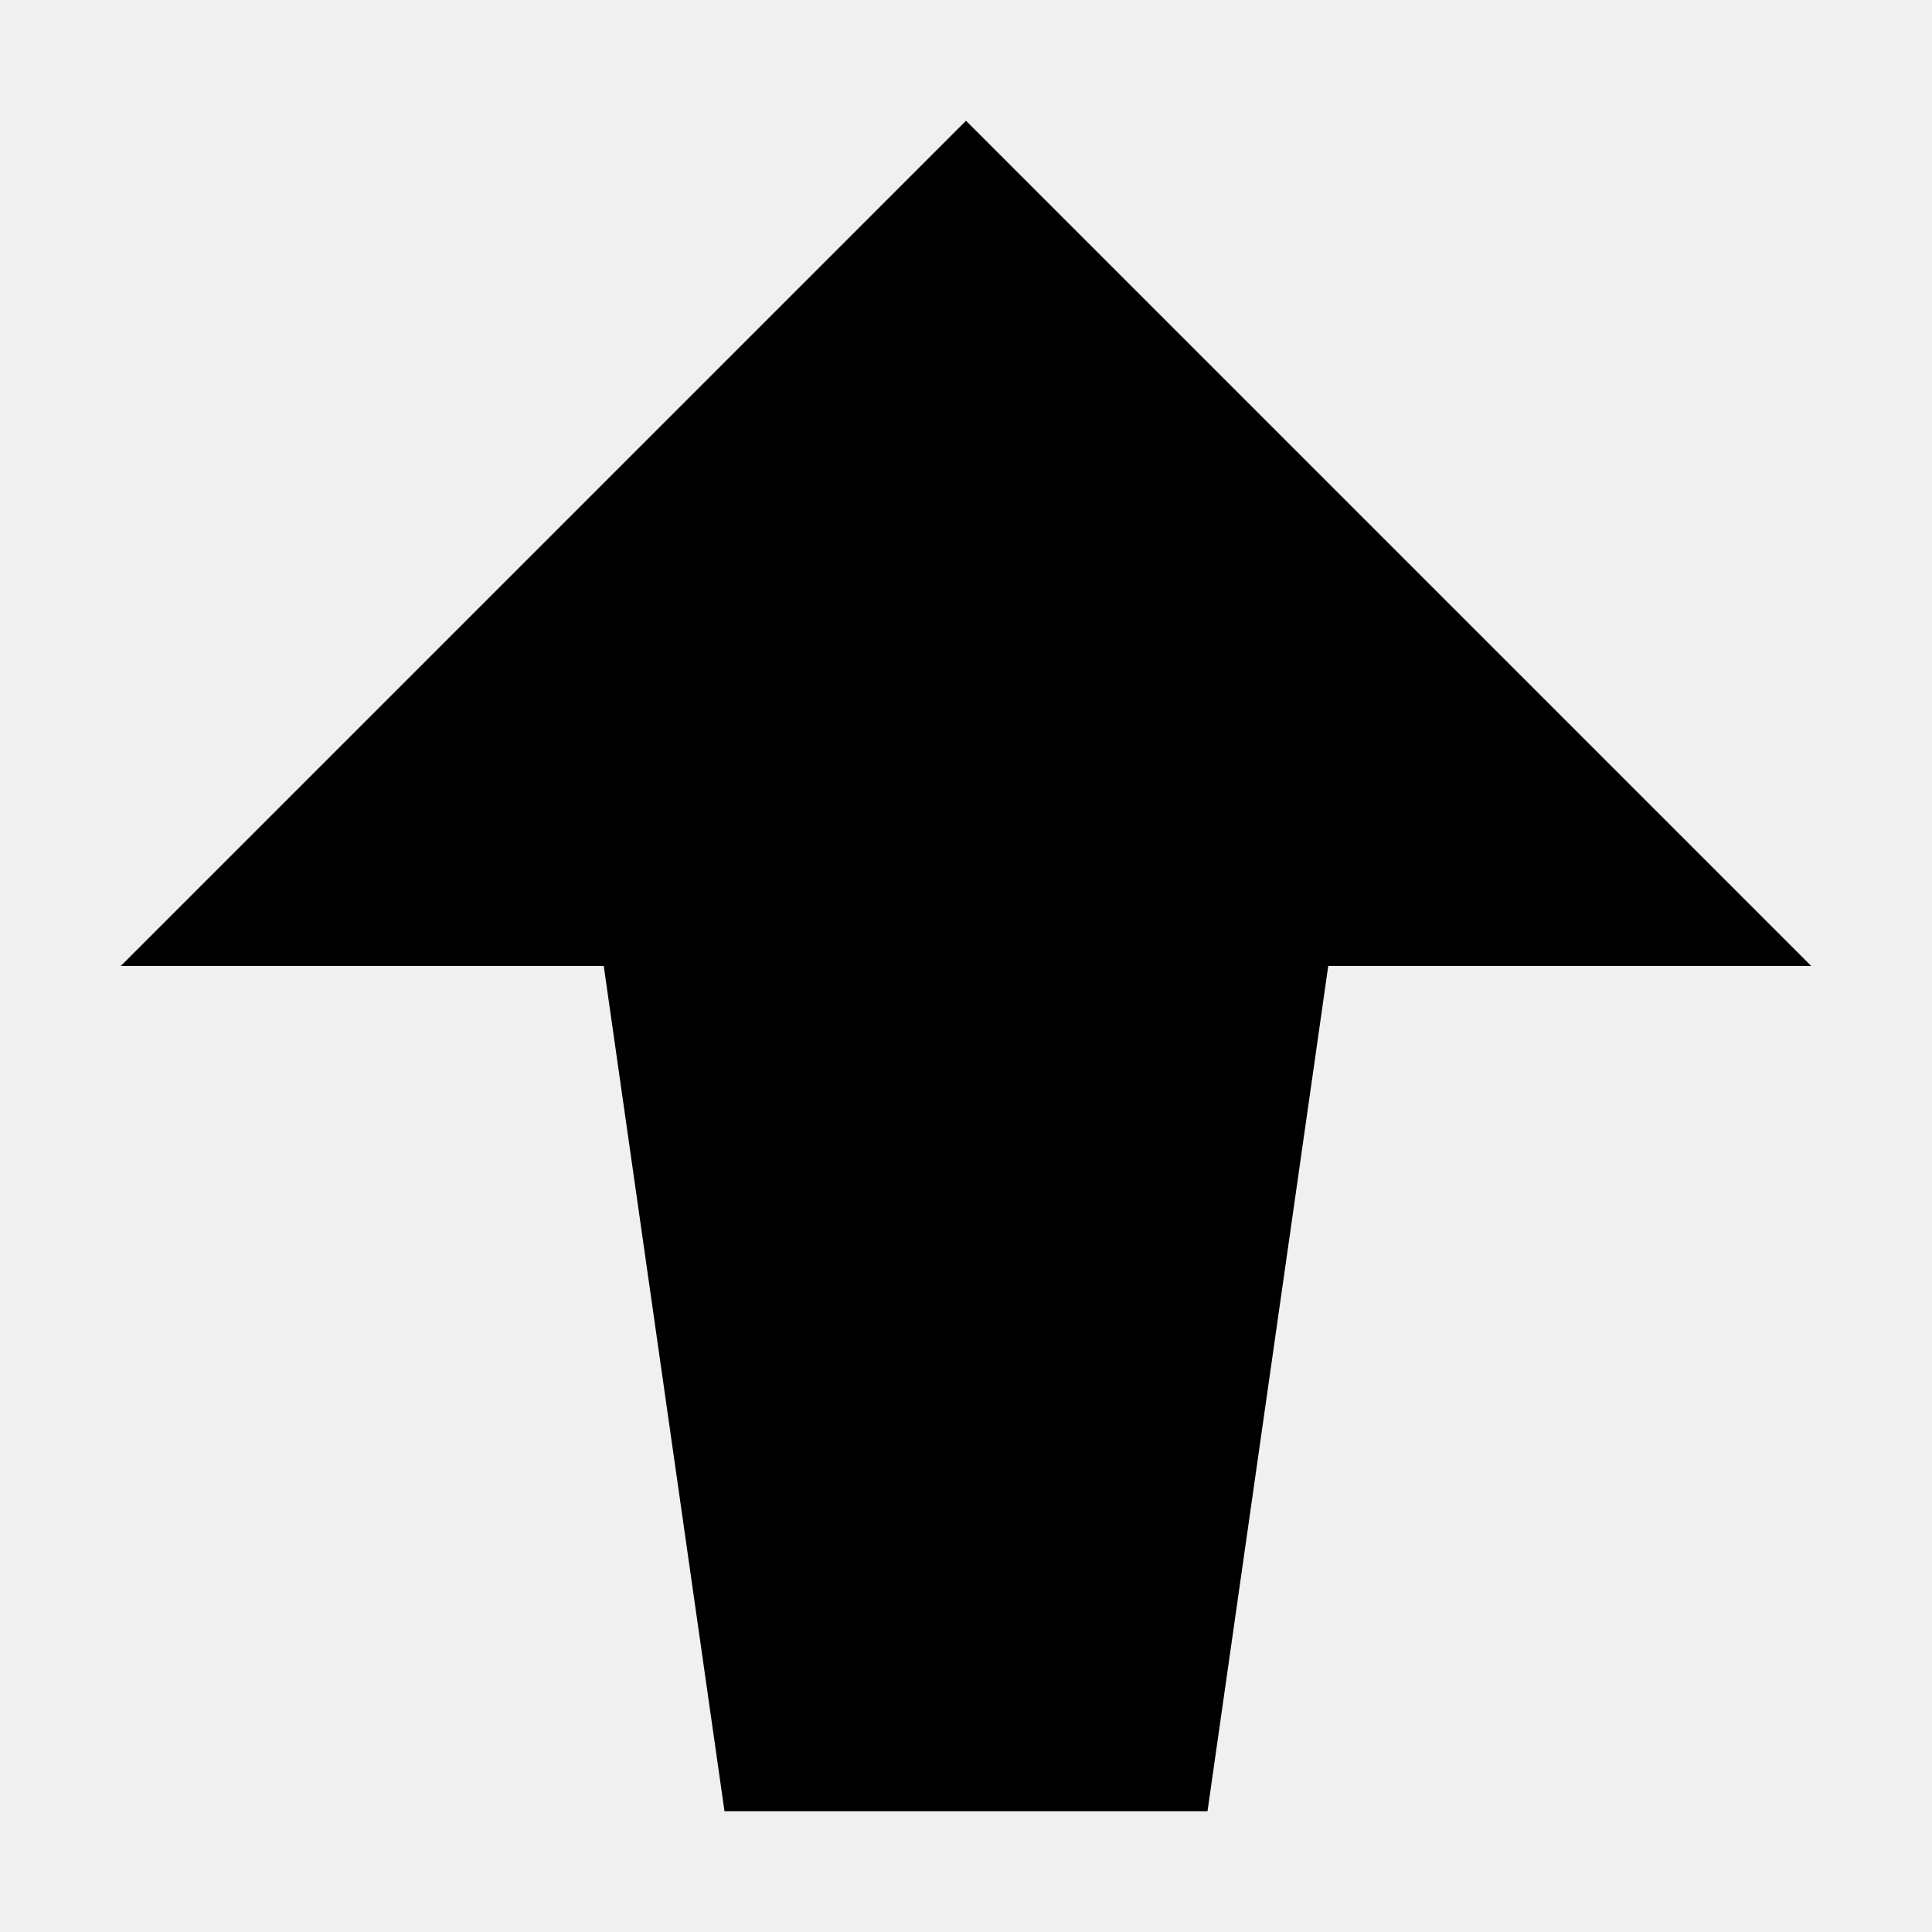
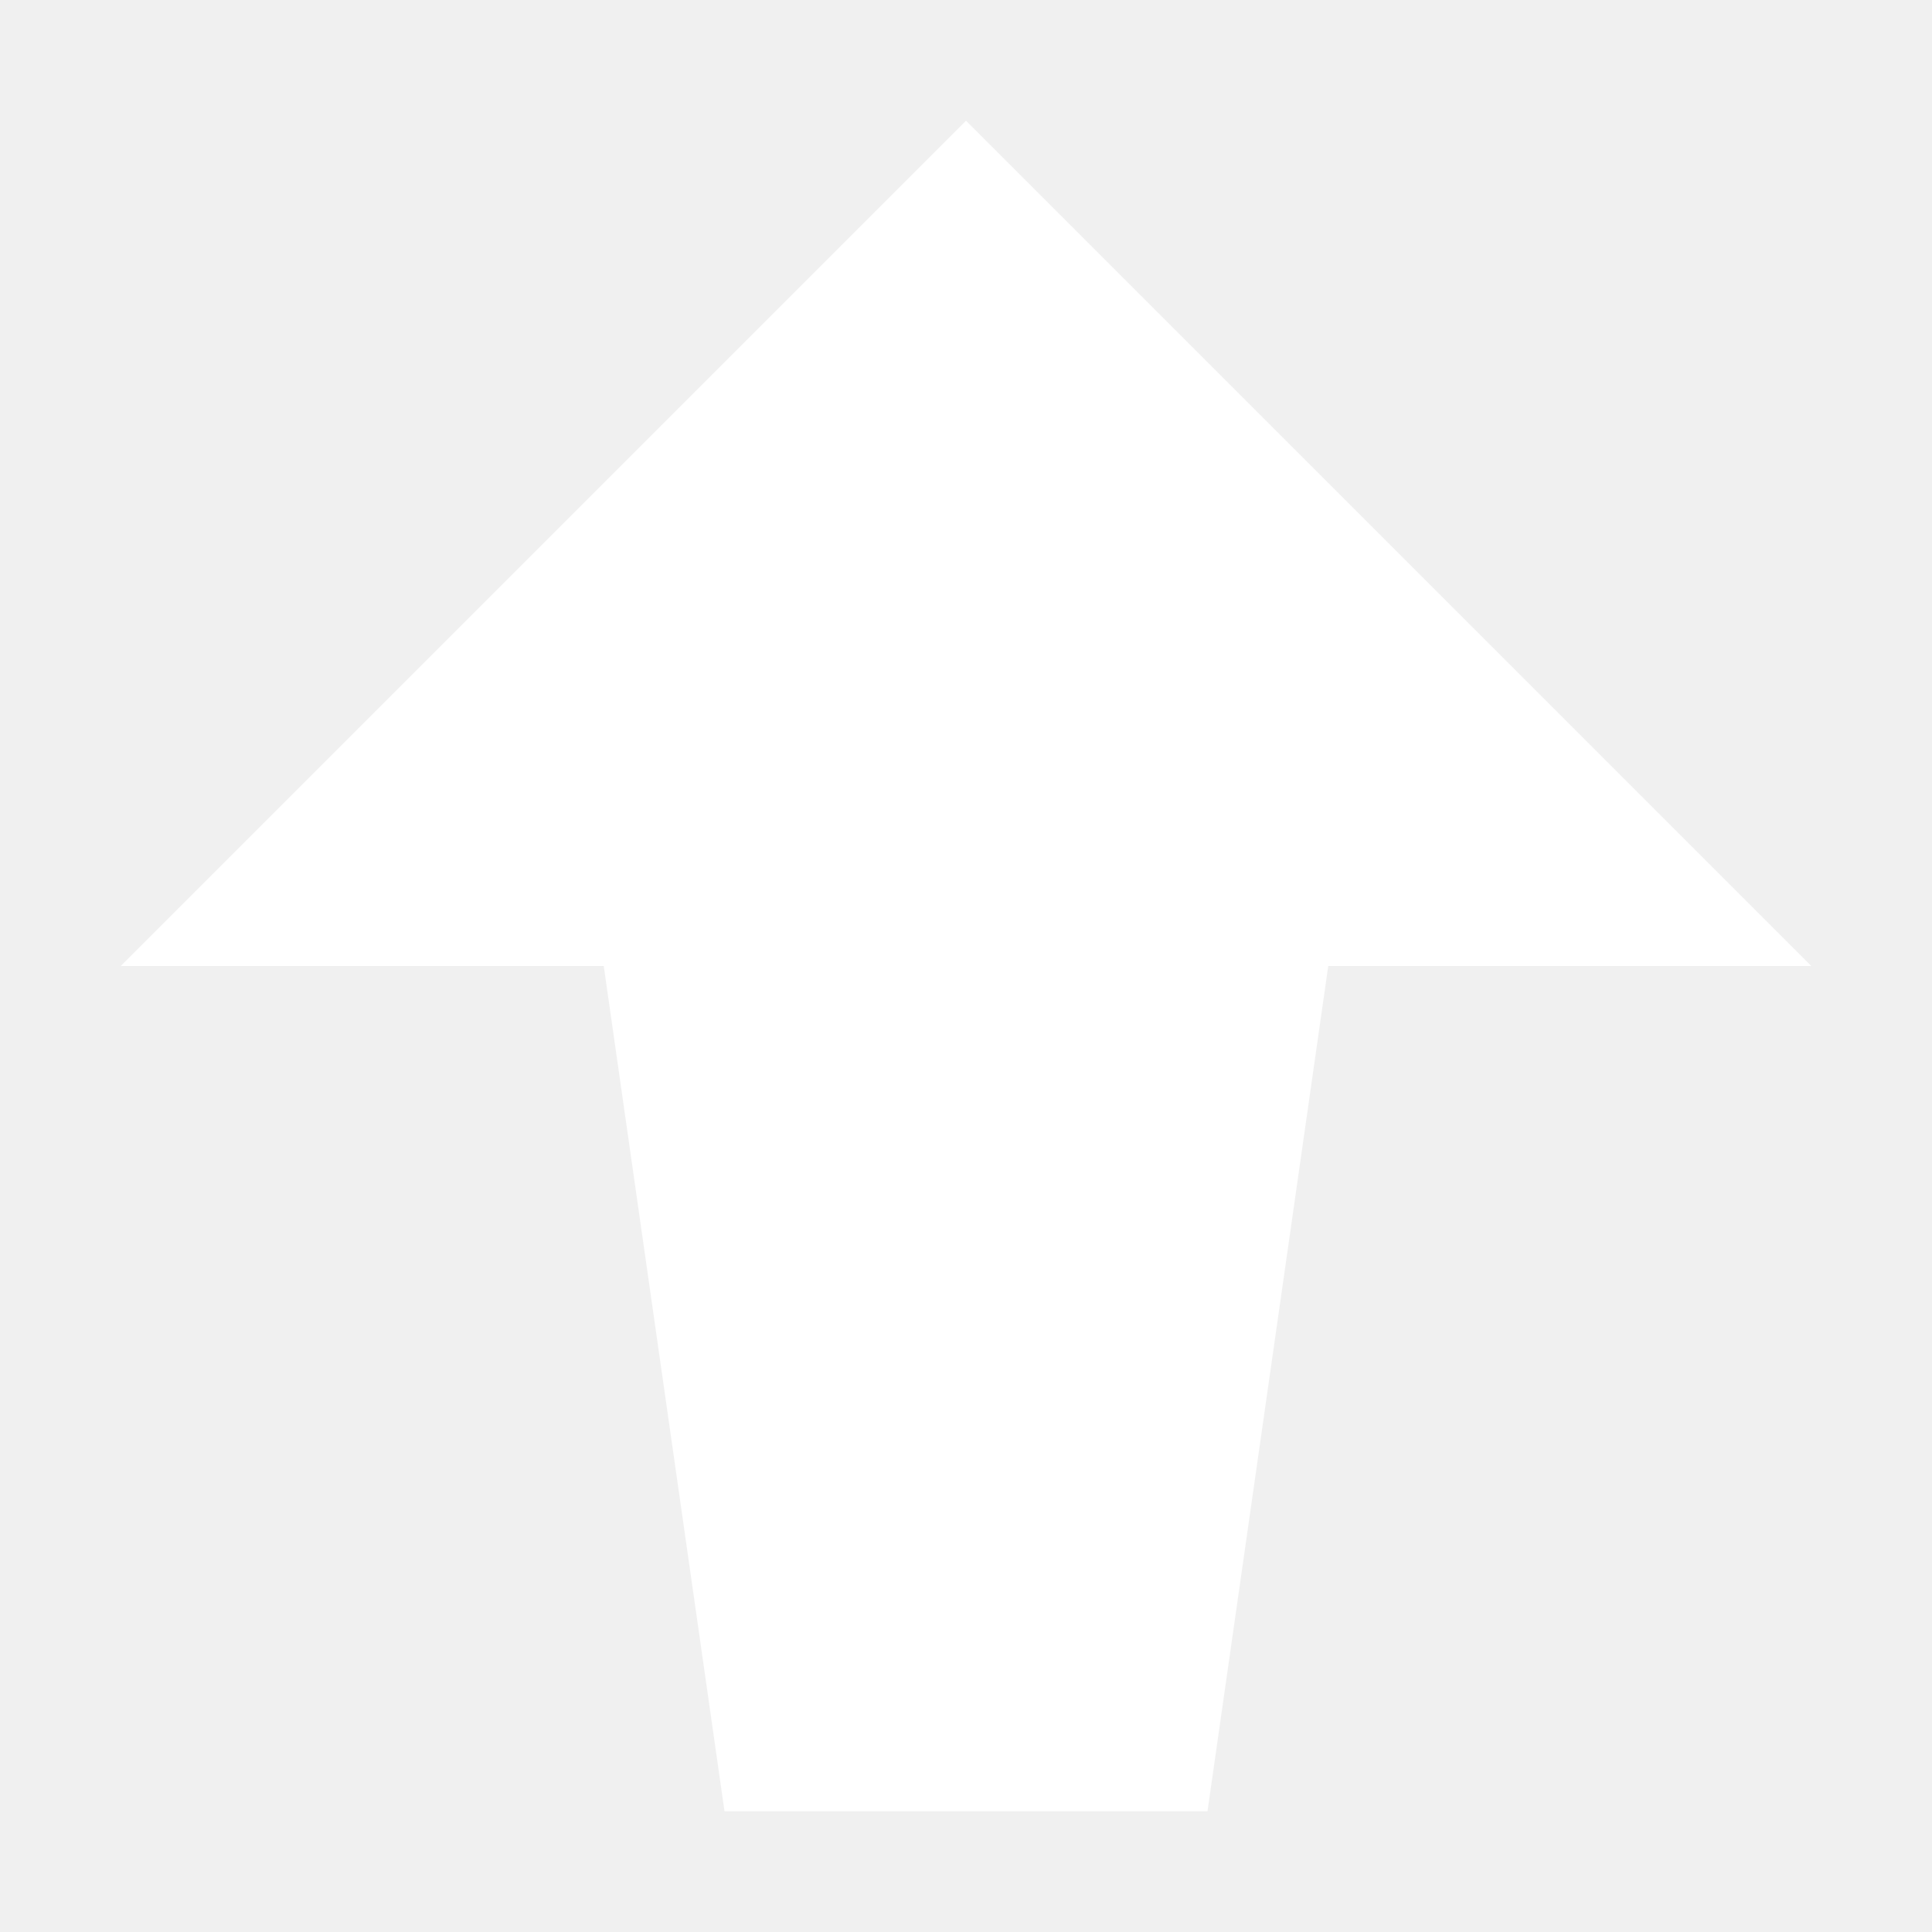
<svg xmlns="http://www.w3.org/2000/svg" width="16" height="16" id="svg3875" version="1.1">
  <defs id="defs3877" />
  <g id="layer1" transform="translate(0,-1036.362)">
-     <path style="fill:#000000;fill-opacity:1;stroke:none" d="m 10,1051.362 -4,0 -1,-7 -4,0 7,-7 7,7 -4,0 z" id="path3086" />
+     <path style="fill:#ffffff;fill-opacity:1;stroke:none" d="m 10,1051.362 -4,0 -1,-7 -4,0 7,-7 7,7 -4,0 z" id="path3086" />
  </g>
</svg>
